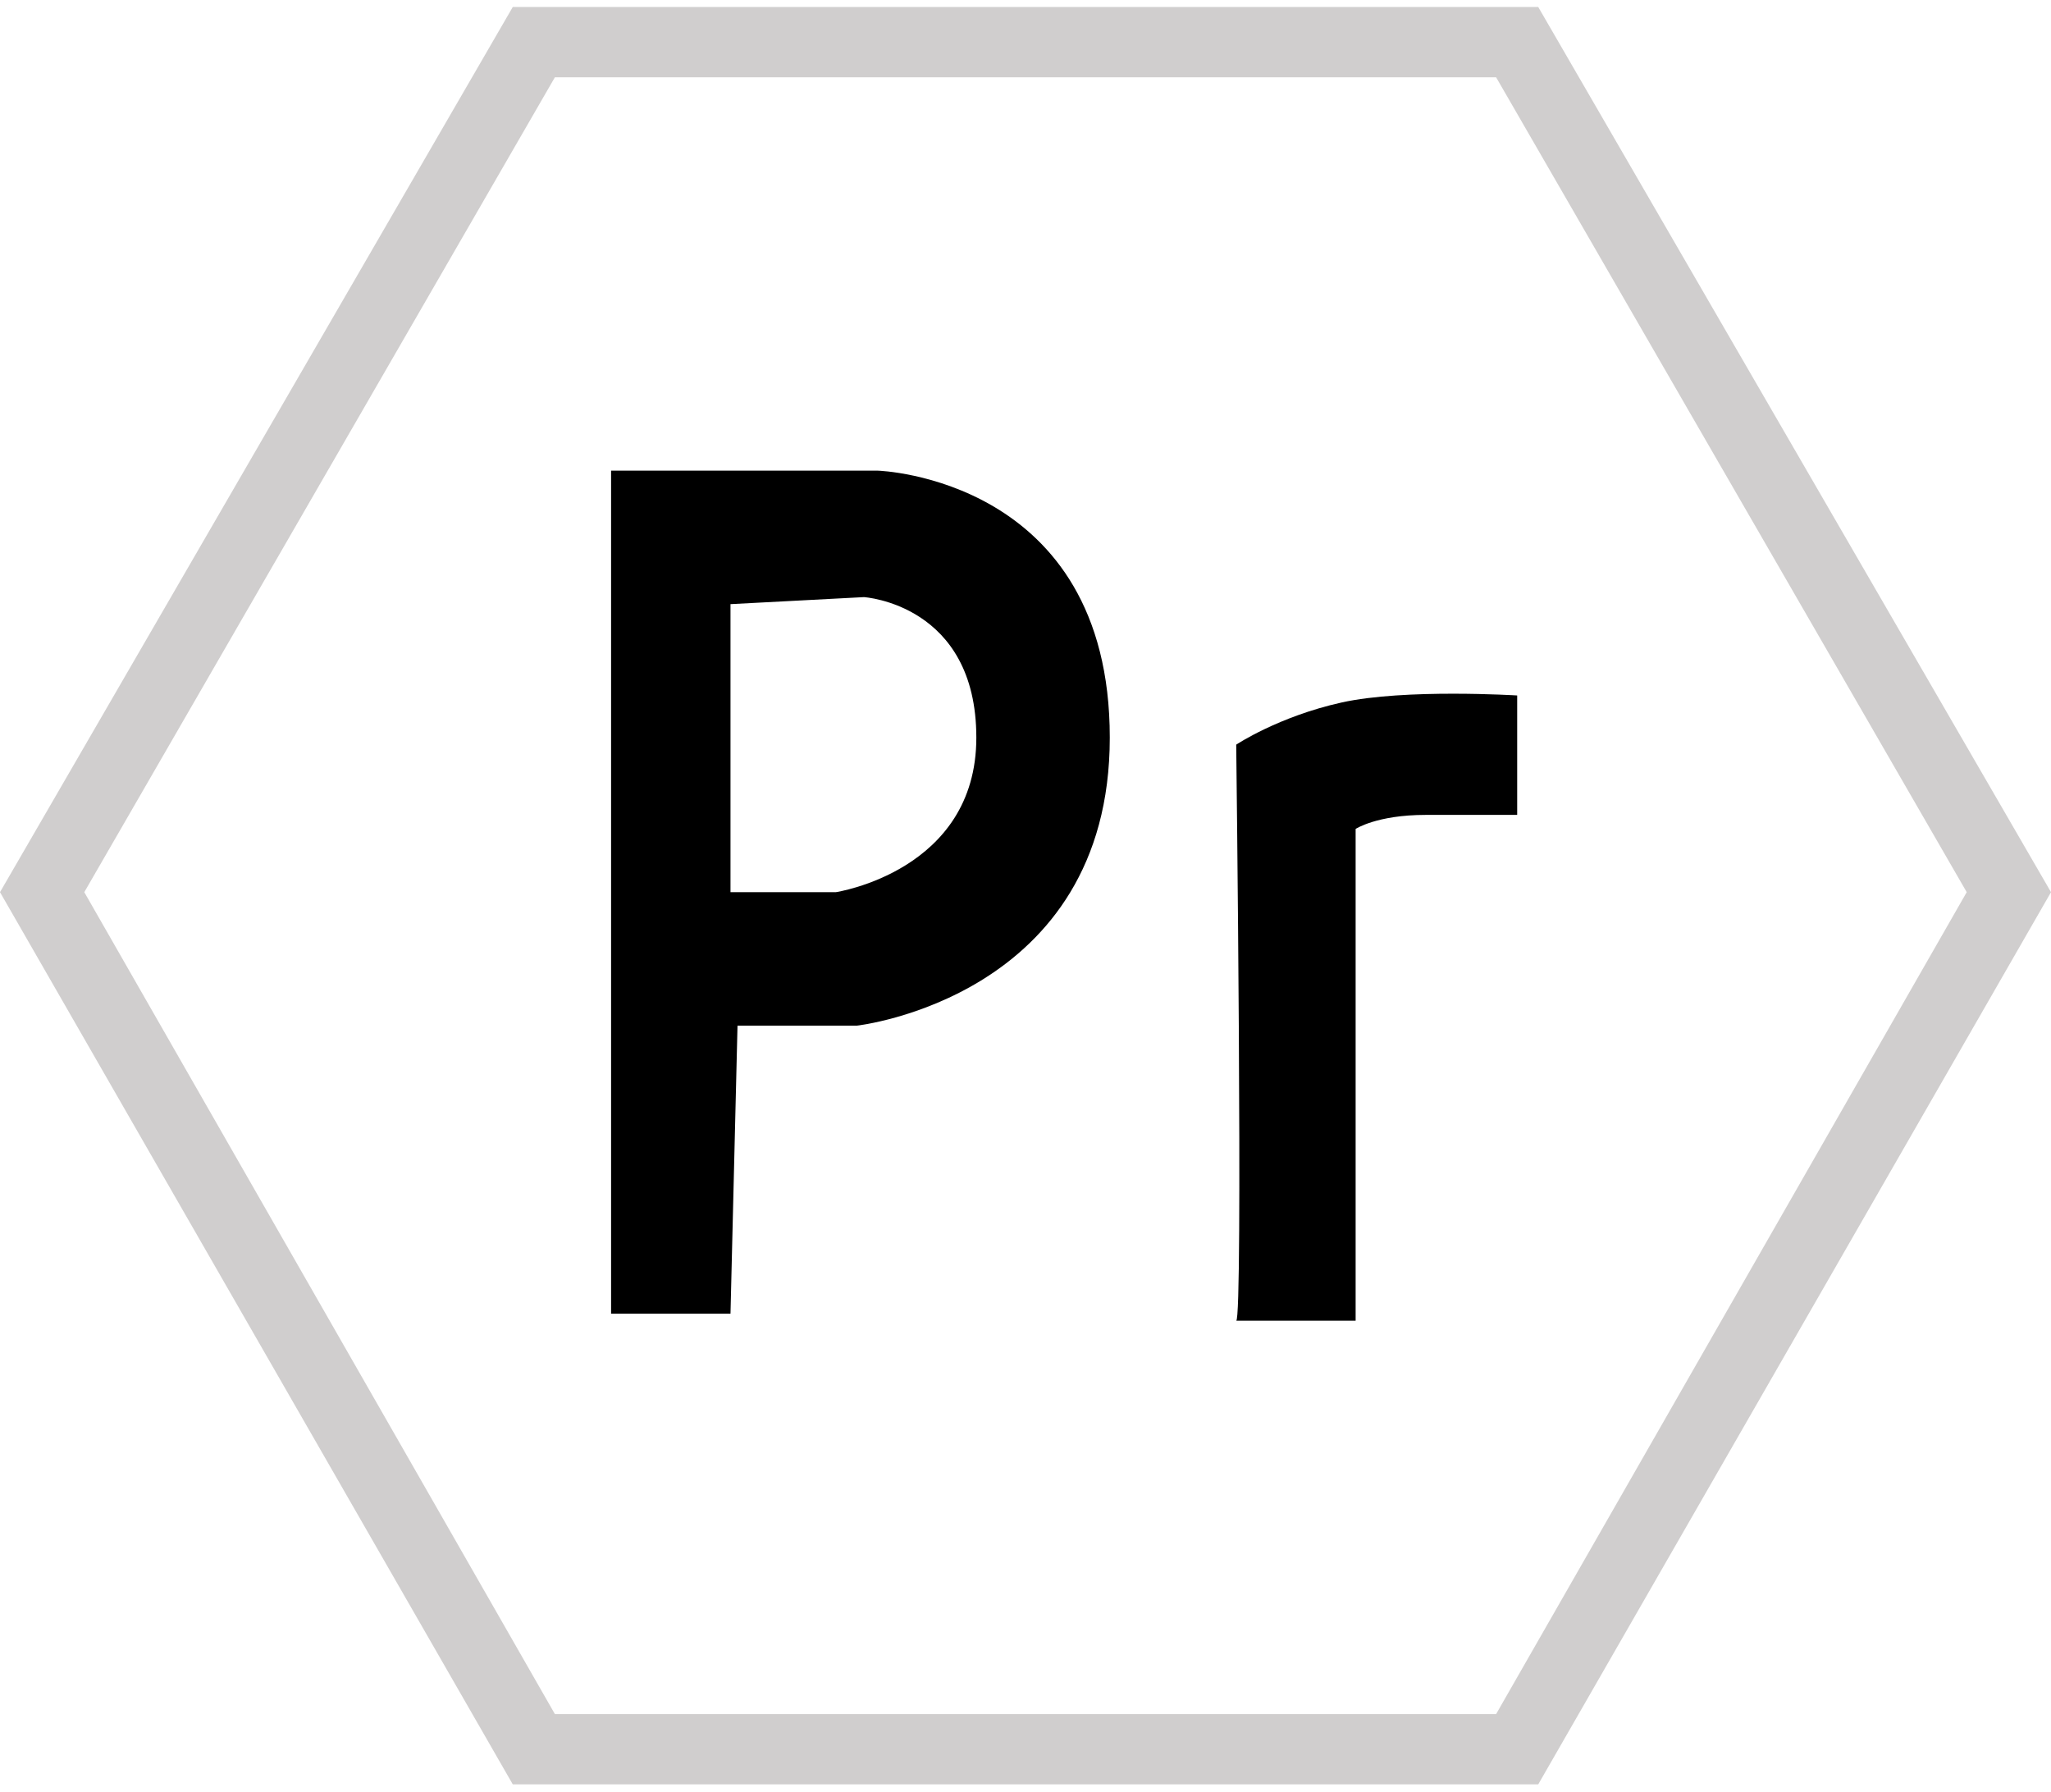
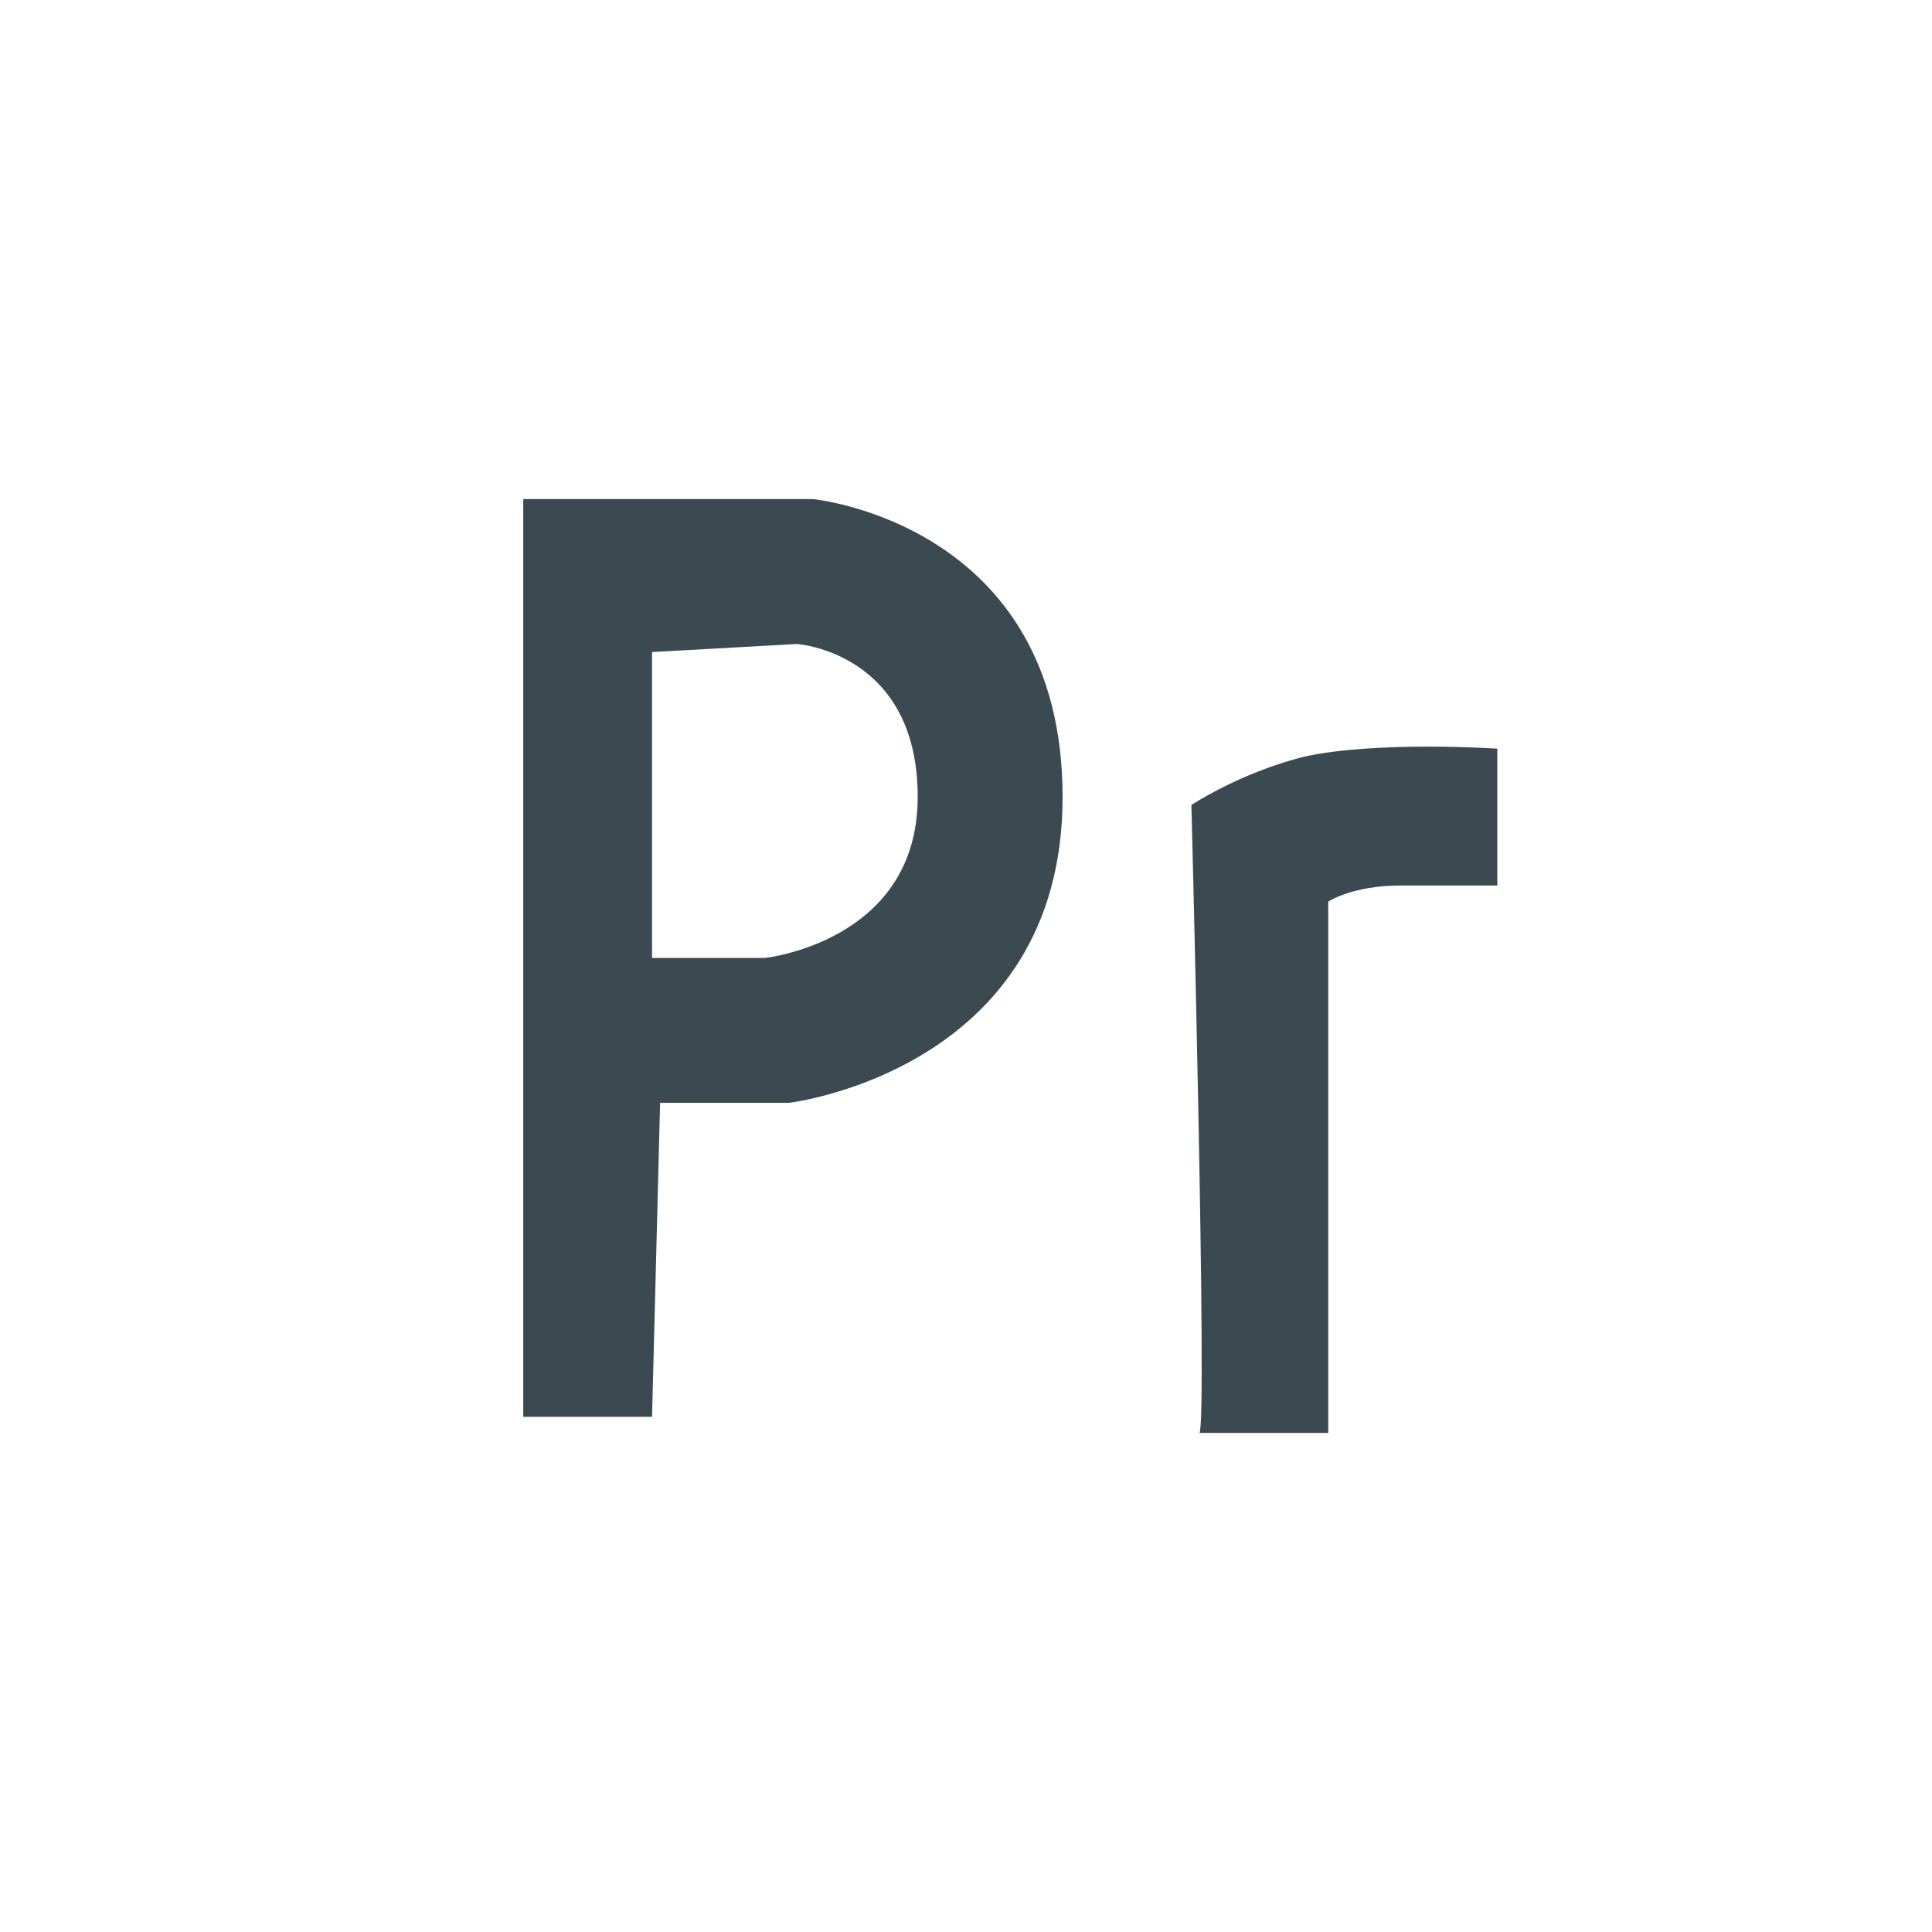
- <svg xmlns="http://www.w3.org/2000/svg" version="1.0" x="0px" y="0px" width="29.2px" height="25.5px" viewBox="0 0 29.2 25.5" enable-background="new 0 0 29.2 25.5" xml:space="preserve">
-   <g id="Border">
-     <path fill="#D0CECE" d="M21.9,25.4H7.3L0,12.7L7.3,0.1h14.6l7.3,12.6L21.9,25.4z M7.9,24.4h13.4L28,12.7L21.3,1.1H7.9L1.2,12.7   L7.9,24.4z" />
+ <svg xmlns="http://www.w3.org/2000/svg" version="1.0" x="0px" y="0px" width="24px" height="24px" viewBox="0 0 24 24" enable-background="new 0 0 24 24" xml:space="preserve">
+   <g id="Border" display="none">
+     <path display="inline" fill="#D3D3D3" d="M19.3,24.6H4.7L-2.6,12L4.7-0.6h14.6L26.6,12L19.3,24.6z M5.3,23.6h13.4L25.4,12L18.7,0.4   H5.3L-1.4,12L5.3,23.6z" />
  </g>
  <g id="Icon">
    <g>
-       <path d="M17.6,18.8h1.7v-7c0,0,0.3-0.2,1-0.2c0.7,0,1.3,0,1.3,0V9.9c0,0-1.6-0.1-2.5,0.1s-1.5,0.6-1.5,0.6S17.7,18.8,17.6,18.8z" />
-       <g>
-         <path d="M12.5,6.7H8.7v12h1.7l0.1-4.1h1.7c0,0,3.6-0.4,3.6-4.1S12.5,6.7,12.5,6.7z M11.9,12.7h-1.5V8.6l1.9-0.1     c0,0,1.6,0.1,1.6,2S11.9,12.7,11.9,12.7z" />
-       </g>
+       <path fill="#3B4A51" d="M14.9,17.8h1.6v-6.6c0,0,0.3-0.2,0.9-0.2c0.6,0,1.2,0,1.2,0V9.3c0,0-1.5-0.1-2.4,0.1    c-0.8,0.2-1.4,0.6-1.4,0.6S15,17.7,14.9,17.8z" />
+     </g>
+     <g>
+       <path fill="#3B4A51" d="M10.1,6.2H6.5v11.4h1.6l0.1-3.9h1.6c0,0,3.4-0.4,3.4-3.8S10.1,6.2,10.1,6.2z M9.5,11.9H8.1V8.1L9.9,8    c0,0,1.5,0.1,1.5,1.9S9.5,11.9,9.5,11.9z" />
    </g>
  </g>
</svg>
